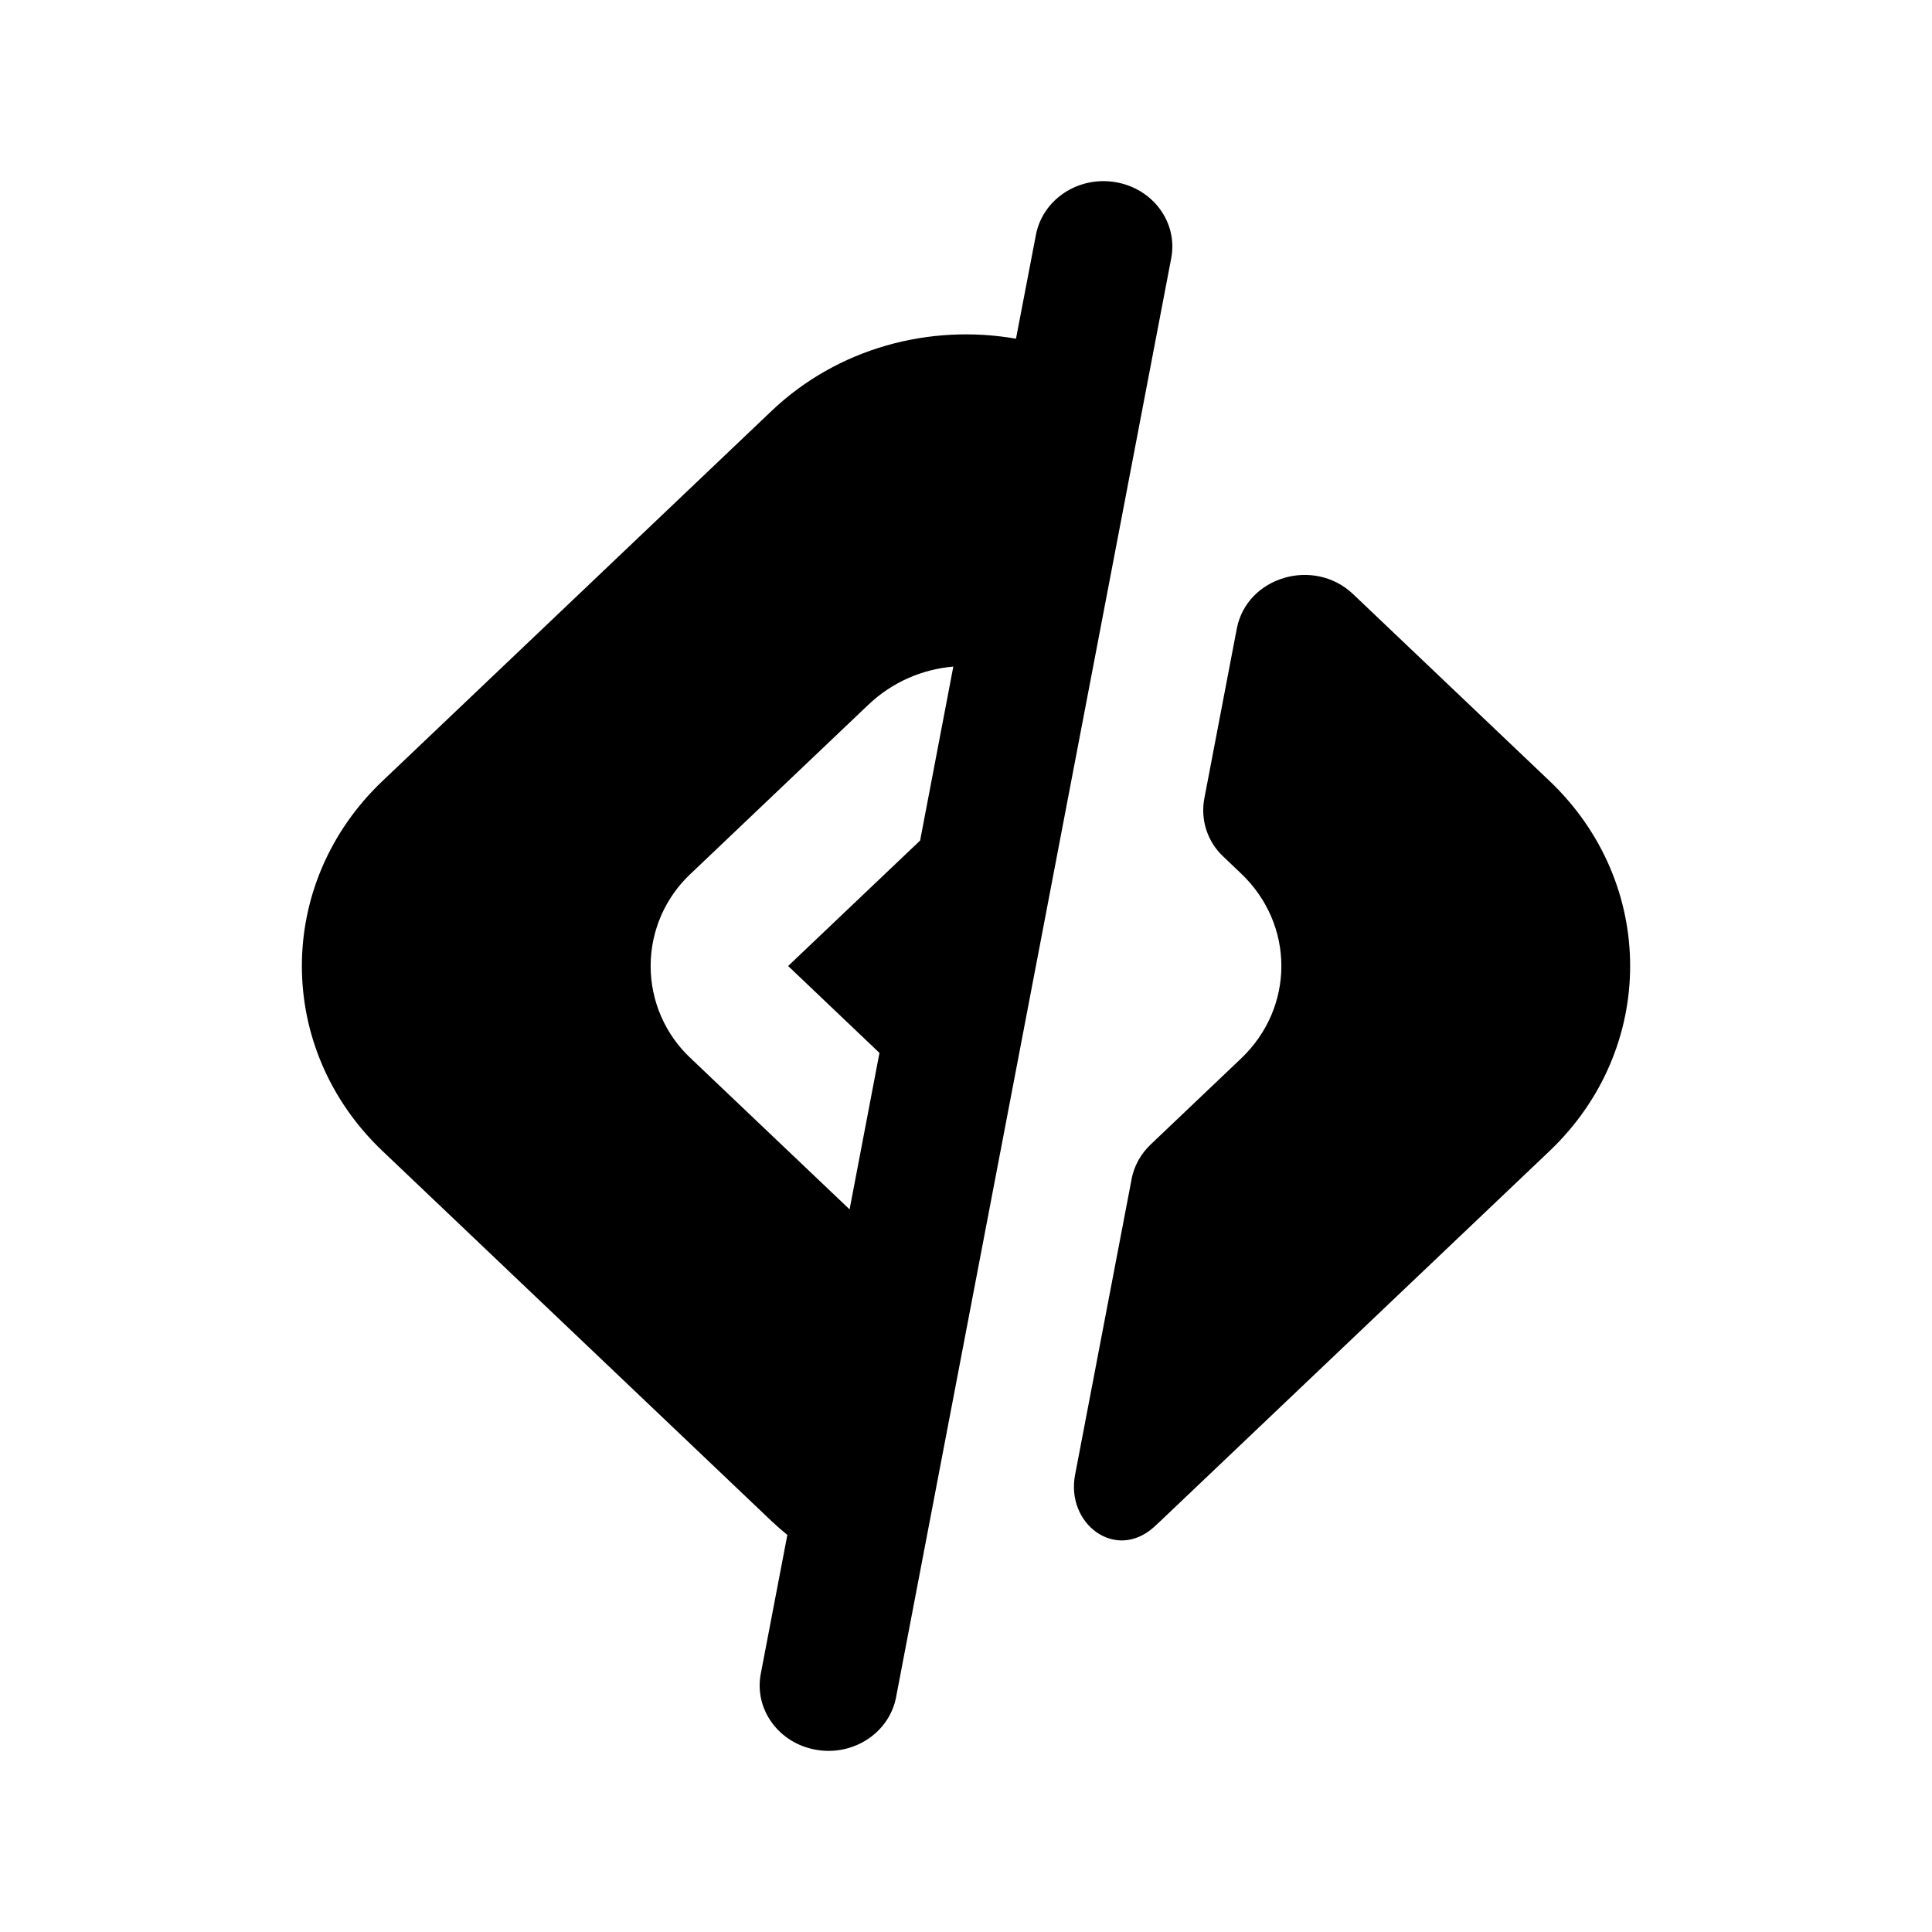
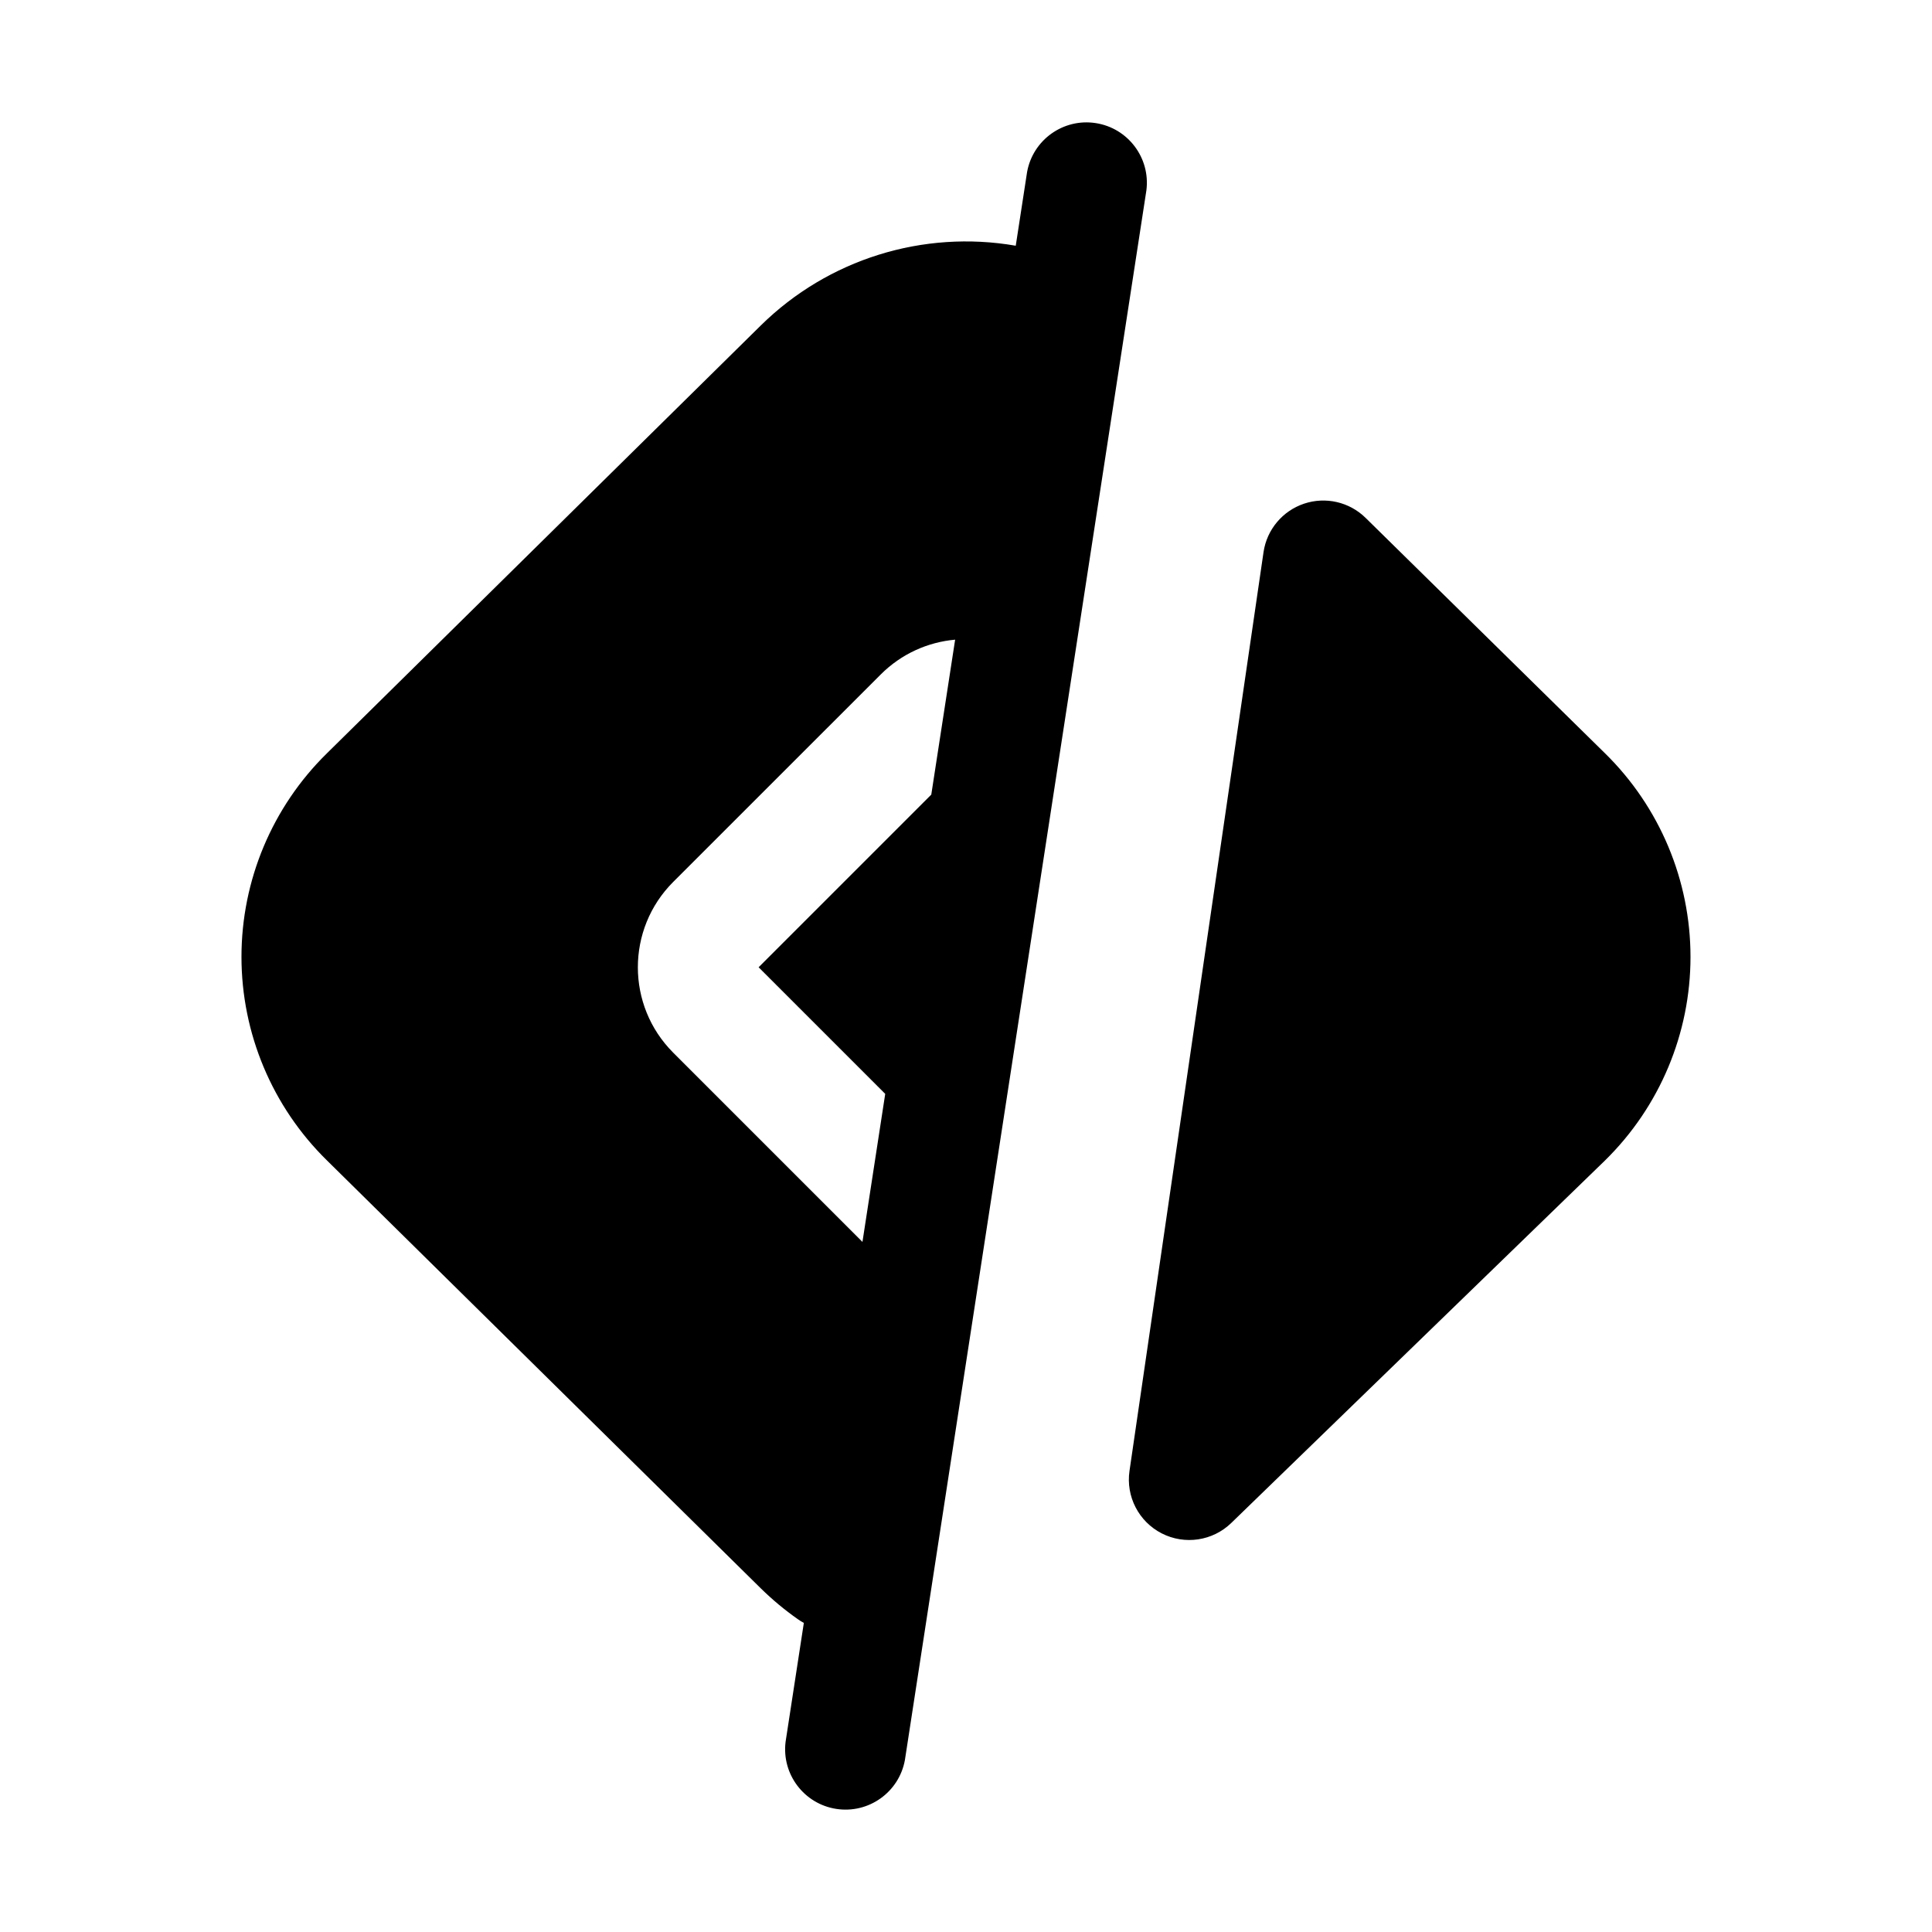
<svg xmlns="http://www.w3.org/2000/svg" width="32" height="32" fill="none">
-   <path fill-rule="evenodd" clip-rule="evenodd" d="M18.482 3.018c.619.107 1.03.67.917 1.26L14.842 28.11c-.112.589-.705.98-1.324.872-.619-.107-1.03-.67-.917-1.26l.44-2.299a4.486 4.486 0 0 1-.263-.23l-6.443-6.129c-1.78-1.692-1.78-4.436 0-6.128l6.443-6.128c1.101-1.048 2.626-1.447 4.05-1.198l.33-1.72c.112-.589.705-.98 1.324-.872Zm-3.915 14.42-.495 2.593-2.628-2.499a2.092 2.092 0 0 1 0-3.064l2.945-2.801a2.32 2.32 0 0 1 1.401-.626l-.55 2.881L13.054 16l1.512 1.439Z" fill="#000" />
-   <path d="M18.742 19.53c.042-.217.152-.417.316-.573l1.498-1.425c.89-.846.89-2.218 0-3.064l-.294-.28a1.05 1.05 0 0 1-.315-.96l.538-2.815c.165-.86 1.277-1.19 1.927-.572l3.254 3.095c1.779 1.692 1.779 4.436 0 6.128l-6.444 6.128a4.575 4.575 0 0 1-.115.106c-.635.563-1.456-.06-1.3-.872l.936-4.896Z" fill="#000" />
+   <path fill-rule="evenodd" clip-rule="evenodd" d="M18.988 3.152a1 1 0 0 0-1.976-.304l-.188 1.222a4.84 4.84 0 0 0-4.222 1.32l-7.188 7.088a4.723 4.723 0 0 0 0 6.741l7.188 7.09c.192.188.396.358.61.508a.996.996 0 0 0 .102.064l-.302 1.967a1 1 0 0 0 1.976.304l4-26ZM14.285 20.57l.377-2.452-2.097-2.097 2.86-2.86.395-2.566c-.45.04-.89.233-1.234.578l-3.435 3.434a2 2 0 0 0 0 2.829l3.134 3.134Z" fill="#000" />
+   <path d="M22.618 8.577a1 1 0 0 0-1.69.568l-2.22 15.218a1 1 0 0 0 1.686.862l6.186-6 .006-.006a4.723 4.723 0 0 0 0-6.74l-3.968-3.902Z" fill="#000" />
</svg>
